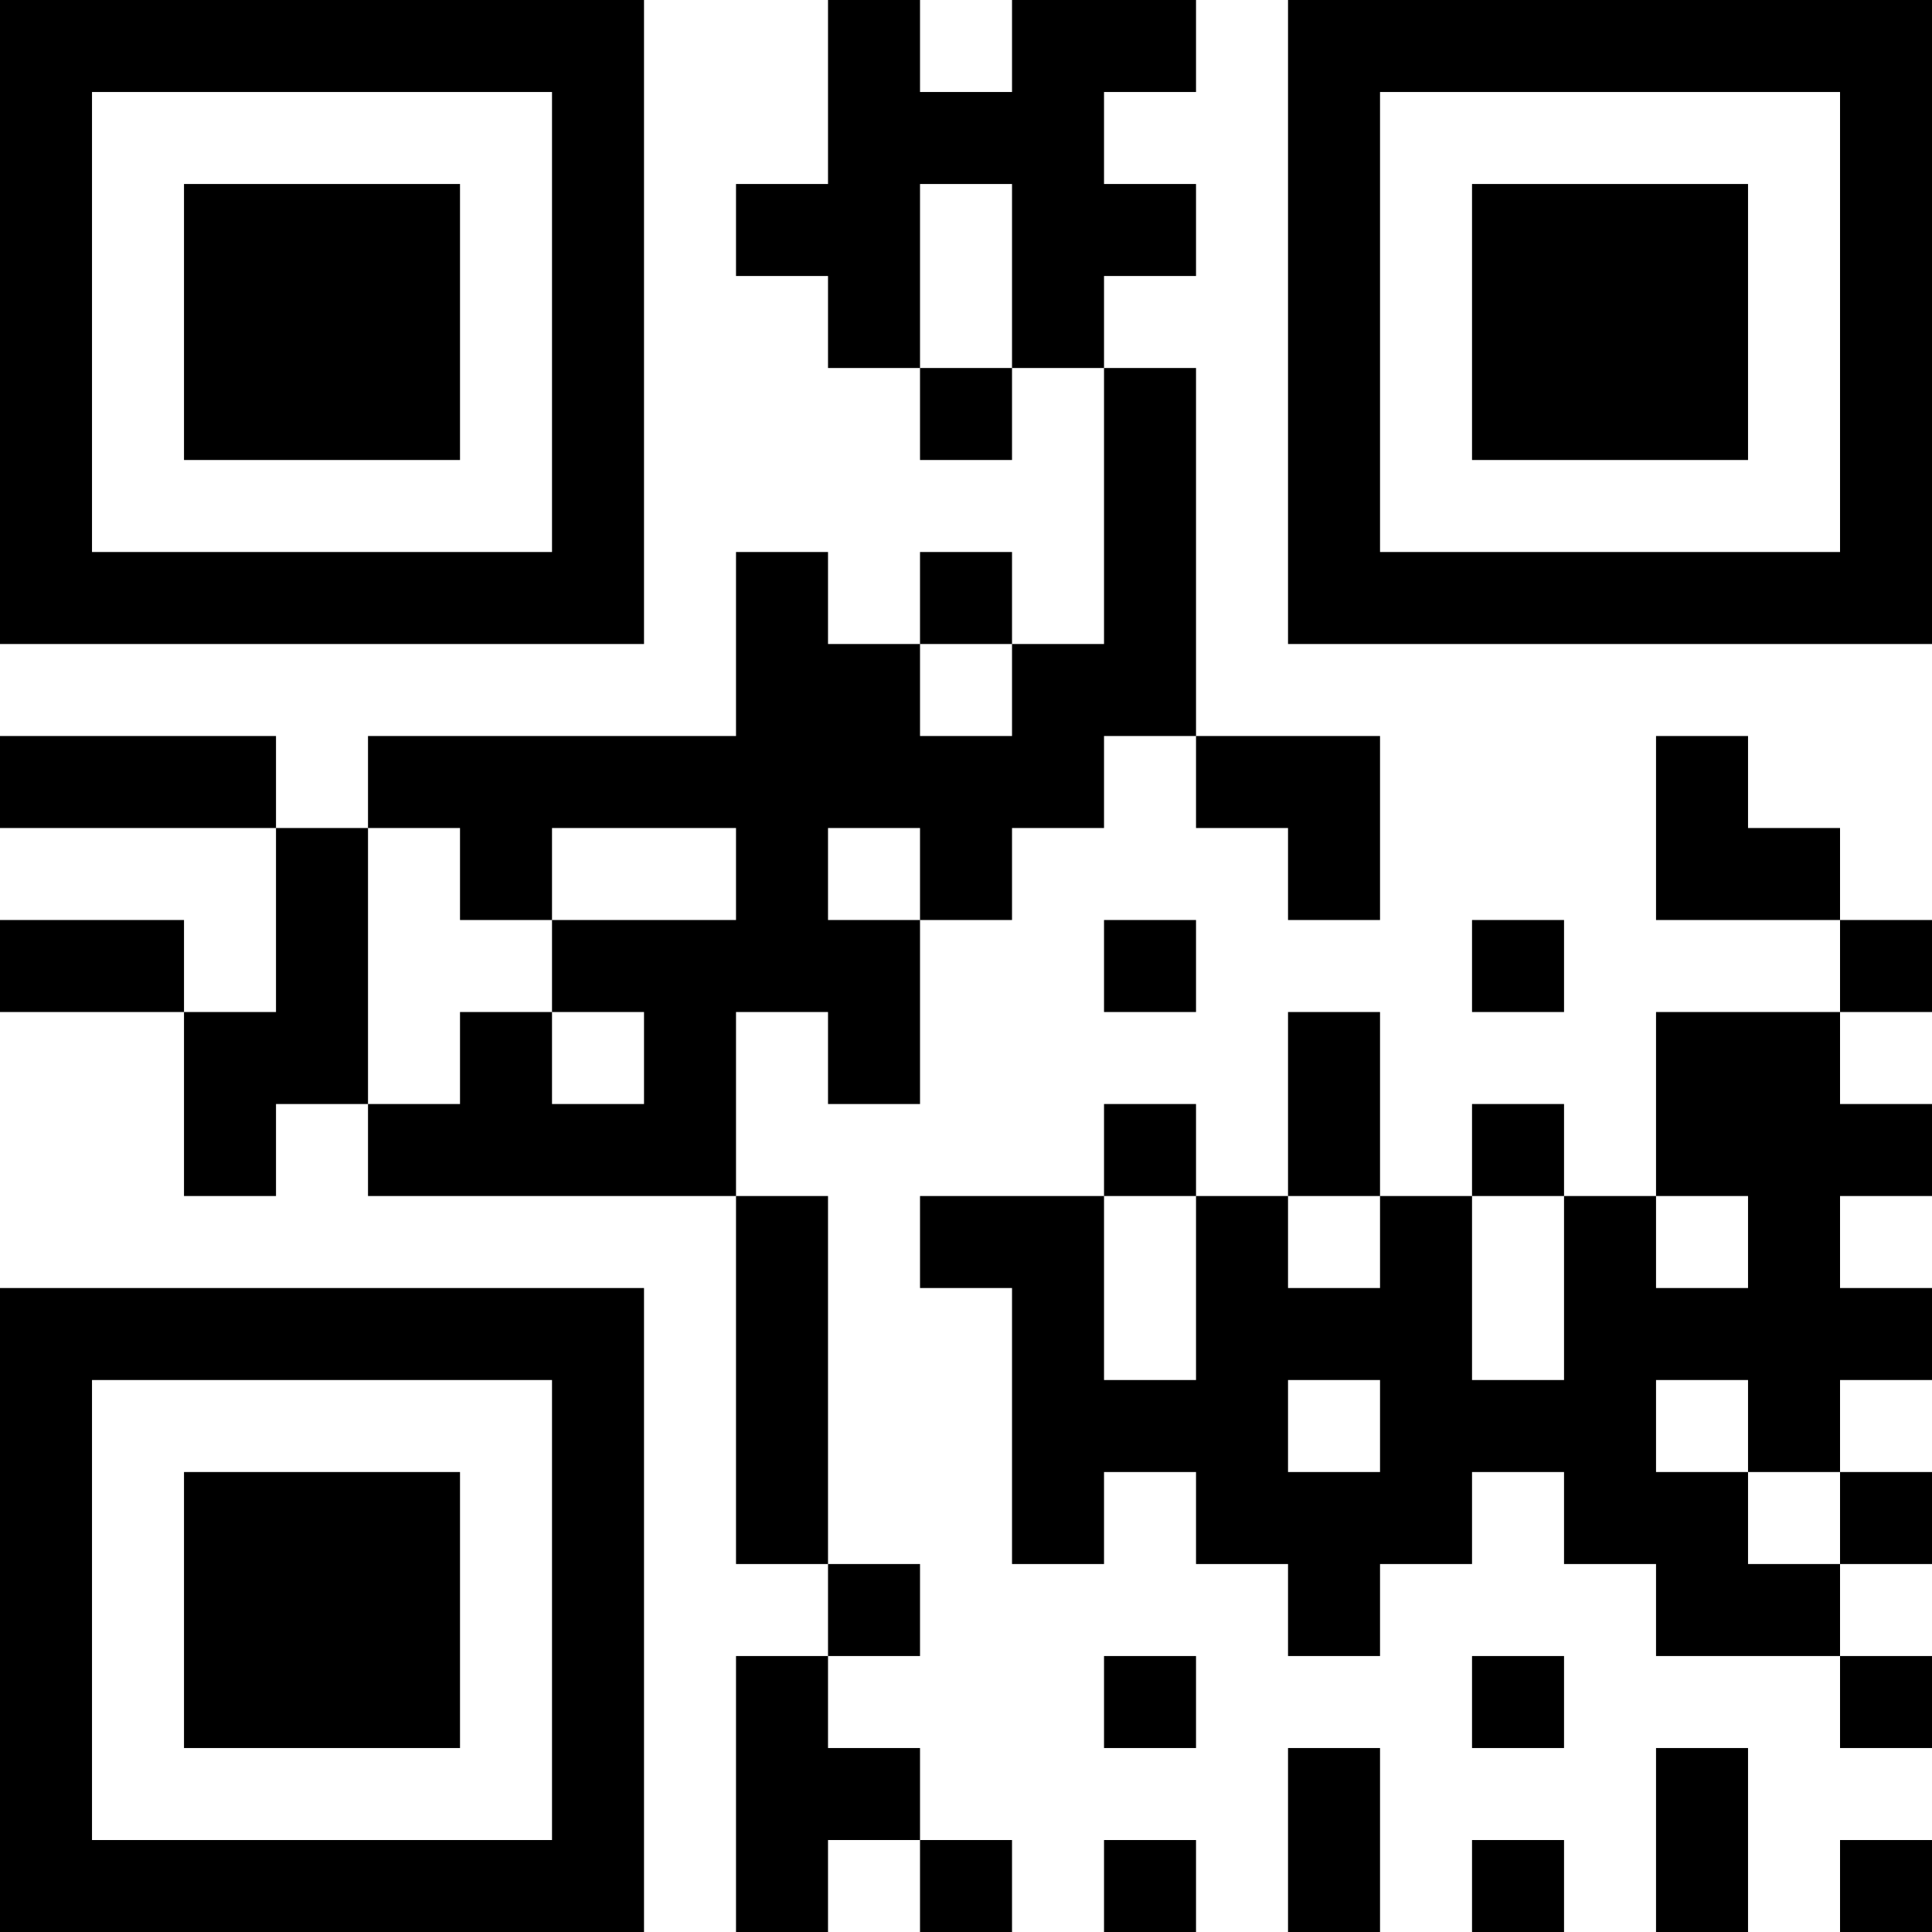
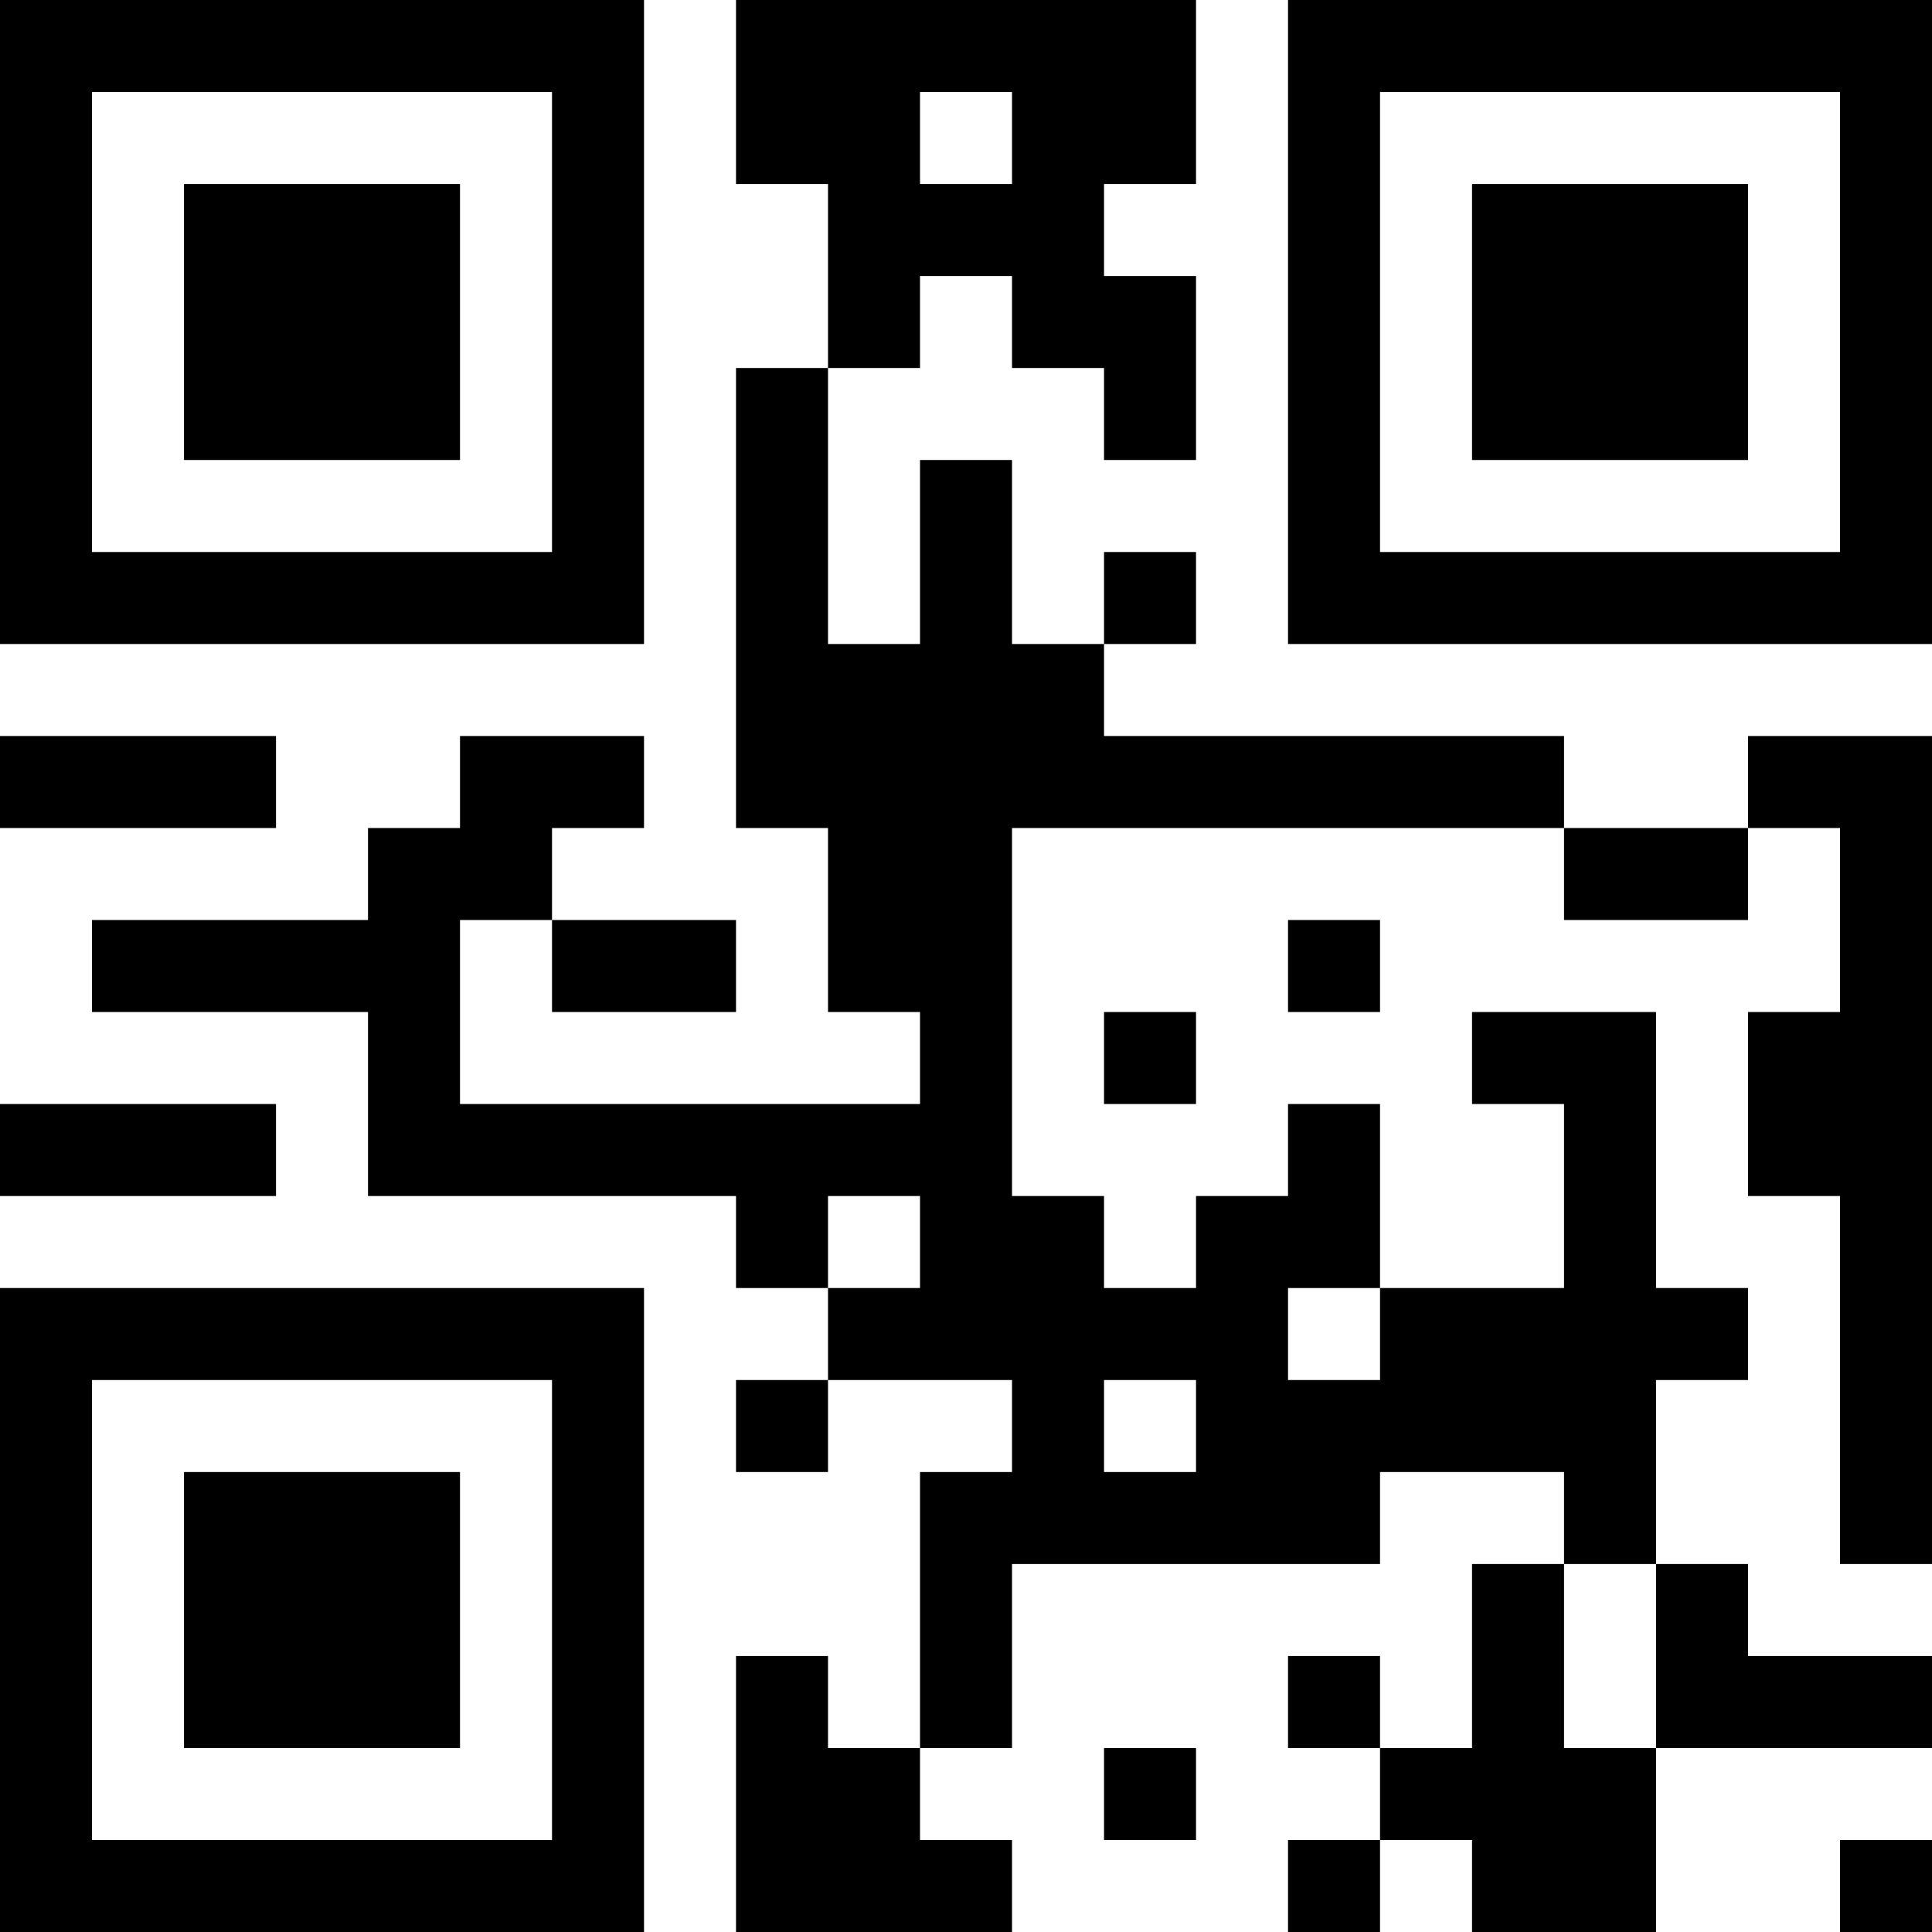
<svg xmlns="http://www.w3.org/2000/svg" version="1.1" width="100" height="100" viewBox="0 0 100 100">
  <rect x="0" y="0" width="100" height="100" fill="#ffffff" />
  <g transform="scale(4.762)">
    <g transform="translate(0,0)">
-       <path fill-rule="evenodd" d="M9 0L9 2L8 2L8 3L9 3L9 4L10 4L10 5L11 5L11 4L12 4L12 7L11 7L11 6L10 6L10 7L9 7L9 6L8 6L8 8L4 8L4 9L3 9L3 8L0 8L0 9L3 9L3 11L2 11L2 10L0 10L0 11L2 11L2 13L3 13L3 12L4 12L4 13L8 13L8 17L9 17L9 18L8 18L8 21L9 21L9 20L10 20L10 21L11 21L11 20L10 20L10 19L9 19L9 18L10 18L10 17L9 17L9 13L8 13L8 11L9 11L9 12L10 12L10 10L11 10L11 9L12 9L12 8L13 8L13 9L14 9L14 10L15 10L15 8L13 8L13 4L12 4L12 3L13 3L13 2L12 2L12 1L13 1L13 0L11 0L11 1L10 1L10 0ZM10 2L10 4L11 4L11 2ZM10 7L10 8L11 8L11 7ZM18 8L18 10L20 10L20 11L18 11L18 13L17 13L17 12L16 12L16 13L15 13L15 11L14 11L14 13L13 13L13 12L12 12L12 13L10 13L10 14L11 14L11 17L12 17L12 16L13 16L13 17L14 17L14 18L15 18L15 17L16 17L16 16L17 16L17 17L18 17L18 18L20 18L20 19L21 19L21 18L20 18L20 17L21 17L21 16L20 16L20 15L21 15L21 14L20 14L20 13L21 13L21 12L20 12L20 11L21 11L21 10L20 10L20 9L19 9L19 8ZM4 9L4 12L5 12L5 11L6 11L6 12L7 12L7 11L6 11L6 10L8 10L8 9L6 9L6 10L5 10L5 9ZM9 9L9 10L10 10L10 9ZM12 10L12 11L13 11L13 10ZM16 10L16 11L17 11L17 10ZM12 13L12 15L13 15L13 13ZM14 13L14 14L15 14L15 13ZM16 13L16 15L17 15L17 13ZM18 13L18 14L19 14L19 13ZM14 15L14 16L15 16L15 15ZM18 15L18 16L19 16L19 17L20 17L20 16L19 16L19 15ZM12 18L12 19L13 19L13 18ZM16 18L16 19L17 19L17 18ZM14 19L14 21L15 21L15 19ZM18 19L18 21L19 21L19 19ZM12 20L12 21L13 21L13 20ZM16 20L16 21L17 21L17 20ZM20 20L20 21L21 21L21 20ZM0 0L0 7L7 7L7 0ZM1 1L1 6L6 6L6 1ZM2 2L2 5L5 5L5 2ZM14 0L14 7L21 7L21 0ZM15 1L15 6L20 6L20 1ZM16 2L16 5L19 5L19 2ZM0 14L0 21L7 21L7 14ZM1 15L1 20L6 20L6 15ZM2 16L2 19L5 19L5 16Z" fill="#000000" />
+       <path fill-rule="evenodd" d="M8 0L8 2L9 2L9 4L8 4L8 9L9 9L9 11L10 11L10 12L5 12L5 10L6 10L6 11L8 11L8 10L6 10L6 9L7 9L7 8L5 8L5 9L4 9L4 10L1 10L1 11L4 11L4 13L8 13L8 14L9 14L9 15L8 15L8 16L9 16L9 15L11 15L11 16L10 16L10 19L9 19L9 18L8 18L8 21L11 21L11 20L10 20L10 19L11 19L11 17L15 17L15 16L17 16L17 17L16 17L16 19L15 19L15 18L14 18L14 19L15 19L15 20L14 20L14 21L15 21L15 20L16 20L16 21L18 21L18 19L21 19L21 18L19 18L19 17L18 17L18 15L19 15L19 14L18 14L18 11L16 11L16 12L17 12L17 14L15 14L15 12L14 12L14 13L13 13L13 14L12 14L12 13L11 13L11 9L17 9L17 10L19 10L19 9L20 9L20 11L19 11L19 13L20 13L20 17L21 17L21 8L19 8L19 9L17 9L17 8L12 8L12 7L13 7L13 6L12 6L12 7L11 7L11 5L10 5L10 7L9 7L9 4L10 4L10 3L11 3L11 4L12 4L12 5L13 5L13 3L12 3L12 2L13 2L13 0ZM10 1L10 2L11 2L11 1ZM0 8L0 9L3 9L3 8ZM14 10L14 11L15 11L15 10ZM12 11L12 12L13 12L13 11ZM0 12L0 13L3 13L3 12ZM9 13L9 14L10 14L10 13ZM14 14L14 15L15 15L15 14ZM12 15L12 16L13 16L13 15ZM17 17L17 19L18 19L18 17ZM12 19L12 20L13 20L13 19ZM20 20L20 21L21 21L21 20ZM0 0L0 7L7 7L7 0ZM1 1L1 6L6 6L6 1ZM2 2L2 5L5 5L5 2ZM14 0L14 7L21 7L21 0ZM15 1L15 6L20 6L20 1ZM16 2L16 5L19 5L19 2ZM0 14L0 21L7 21L7 14ZM1 15L1 20L6 20L6 15ZM2 16L2 19L5 19L5 16Z" fill="#000000" />
    </g>
  </g>
</svg>
